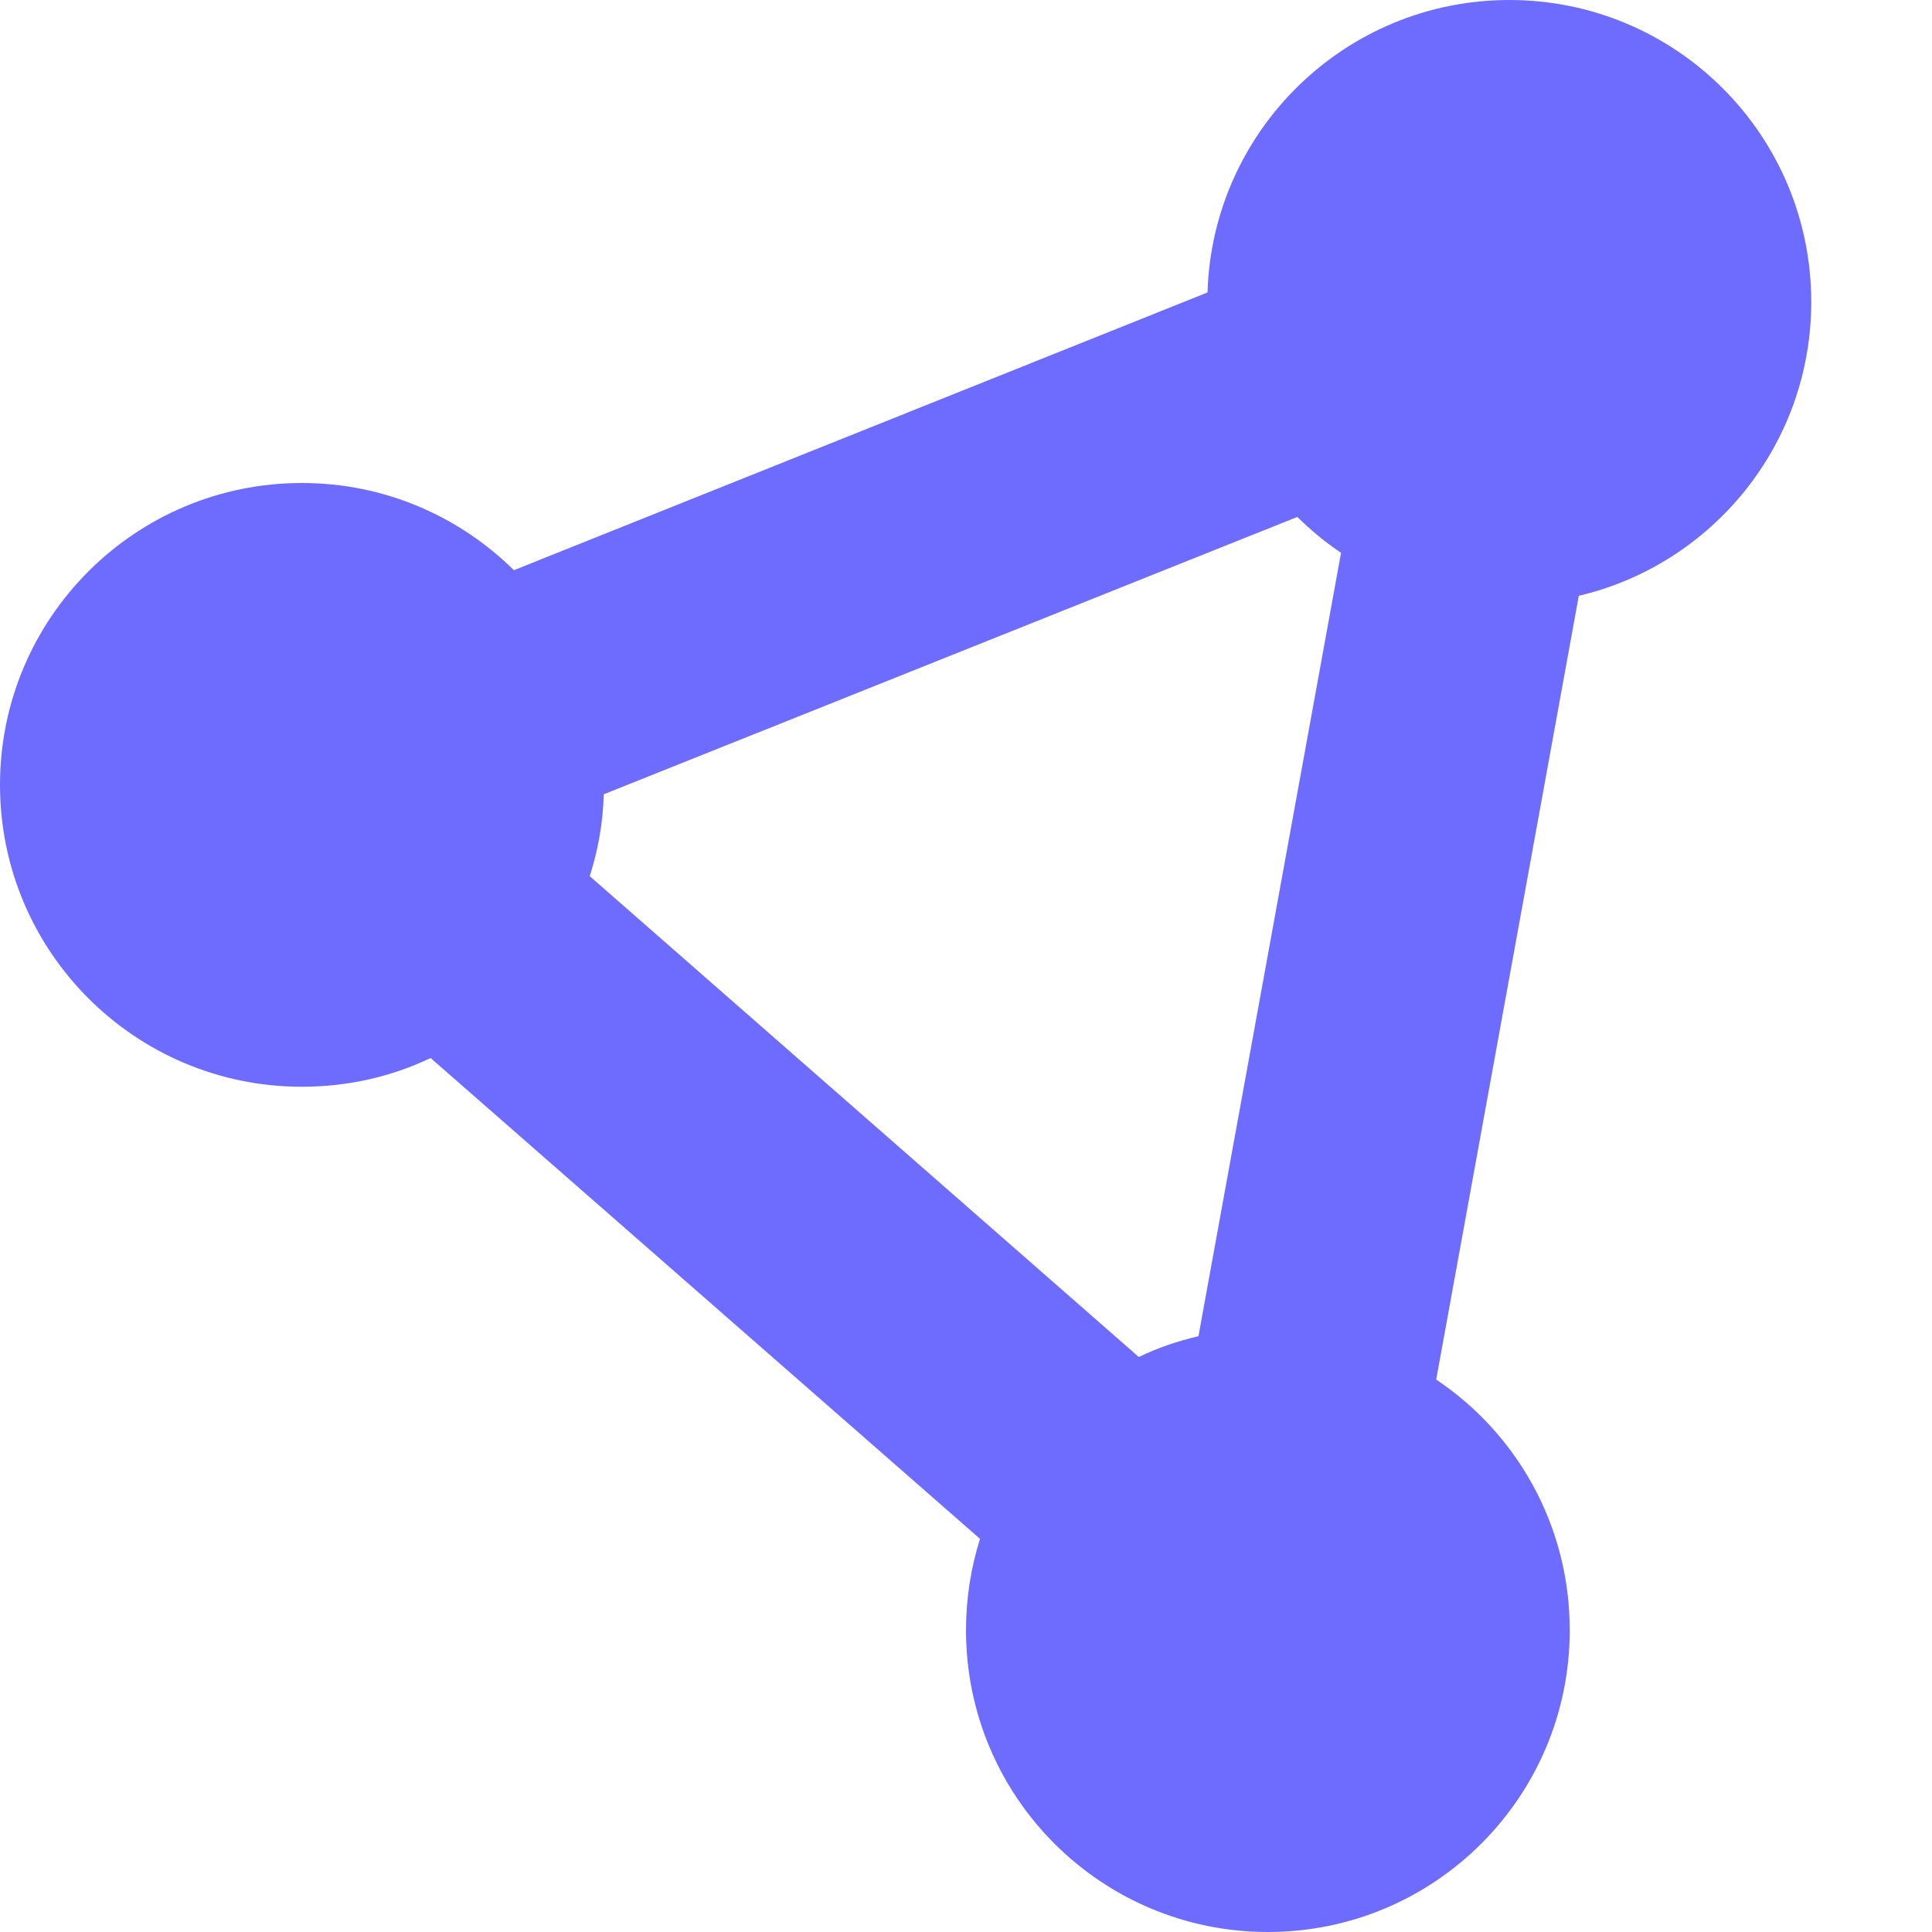
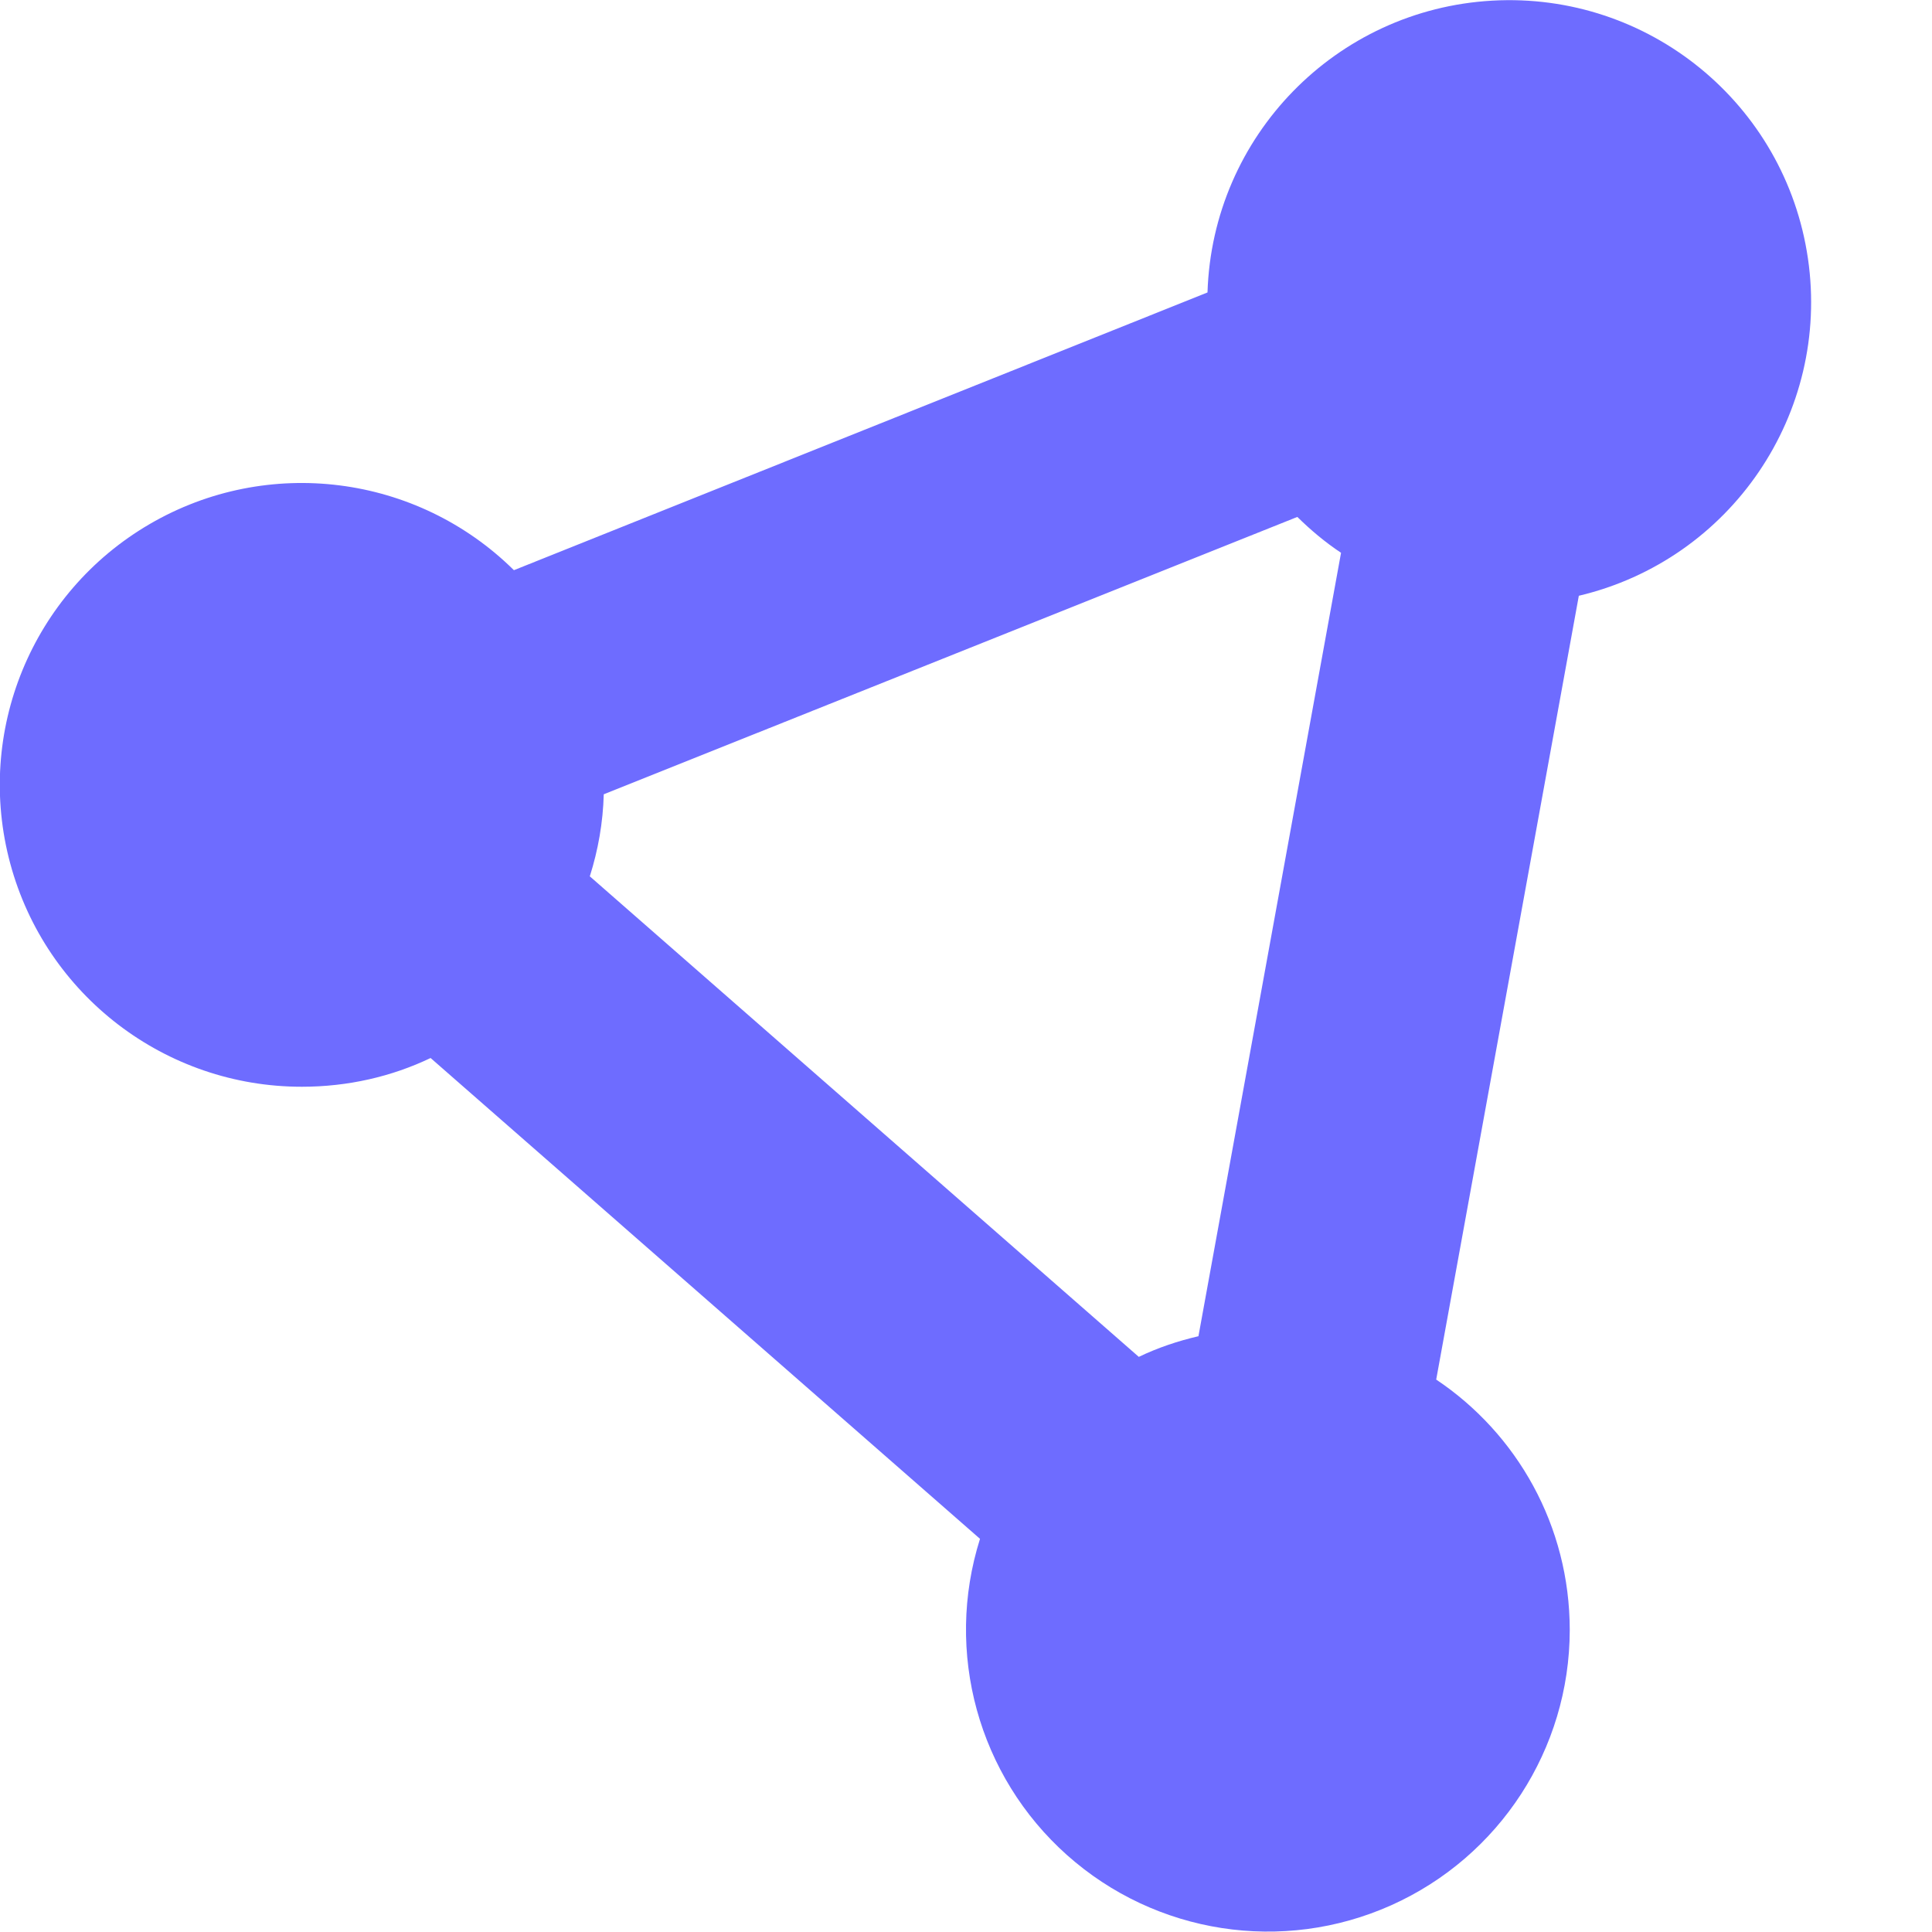
- <svg xmlns="http://www.w3.org/2000/svg" width="16" height="16" viewBox="0 0 16 16" fill="none">
-   <path d="M13.075 4.934C14.178 4.675 15 3.684 15 2.5C15 1.119 13.881 0 12.5 0C11.144 0 10.041 1.078 10 2.422L4.256 4.722C3.803 4.275 3.184 4 2.5 4C1.119 4 0 5.119 0 6.5C0 7.881 1.119 9 2.5 9C2.881 9 3.244 8.916 3.566 8.762L8.116 12.744C8.041 12.981 8 13.238 8 13.5C8 14.881 9.119 16 10.5 16C11.881 16 13 14.881 13 13.5C13 12.634 12.562 11.872 11.894 11.425L13.075 4.934ZM4.884 7.256C4.953 7.041 4.994 6.812 5 6.578L10.744 4.281C10.856 4.391 10.975 4.491 11.106 4.578L9.925 11.066C9.753 11.106 9.588 11.162 9.431 11.238L4.884 7.256Z" fill="#6E6CFF" />
+ <svg xmlns="http://www.w3.org/2000/svg" width="16" height="16" fill="none">
+   <path d="M13.075 4.934A2.5 2.5 0 1 0 10 2.422l-5.744 2.3A2.5 2.5 0 1 0 2.5 9c.381 0 .744-.084 1.066-.238l4.55 3.982A2.5 2.5 0 1 0 13 13.5c0-.866-.438-1.628-1.106-2.075l1.181-6.49zm-8.19 2.322c.068-.215.109-.444.115-.678l5.744-2.297c.112.11.231.21.362.297l-1.181 6.488c-.172.04-.338.096-.494.171l-4.547-3.98z" fill="#6E6CFF" />
</svg>
